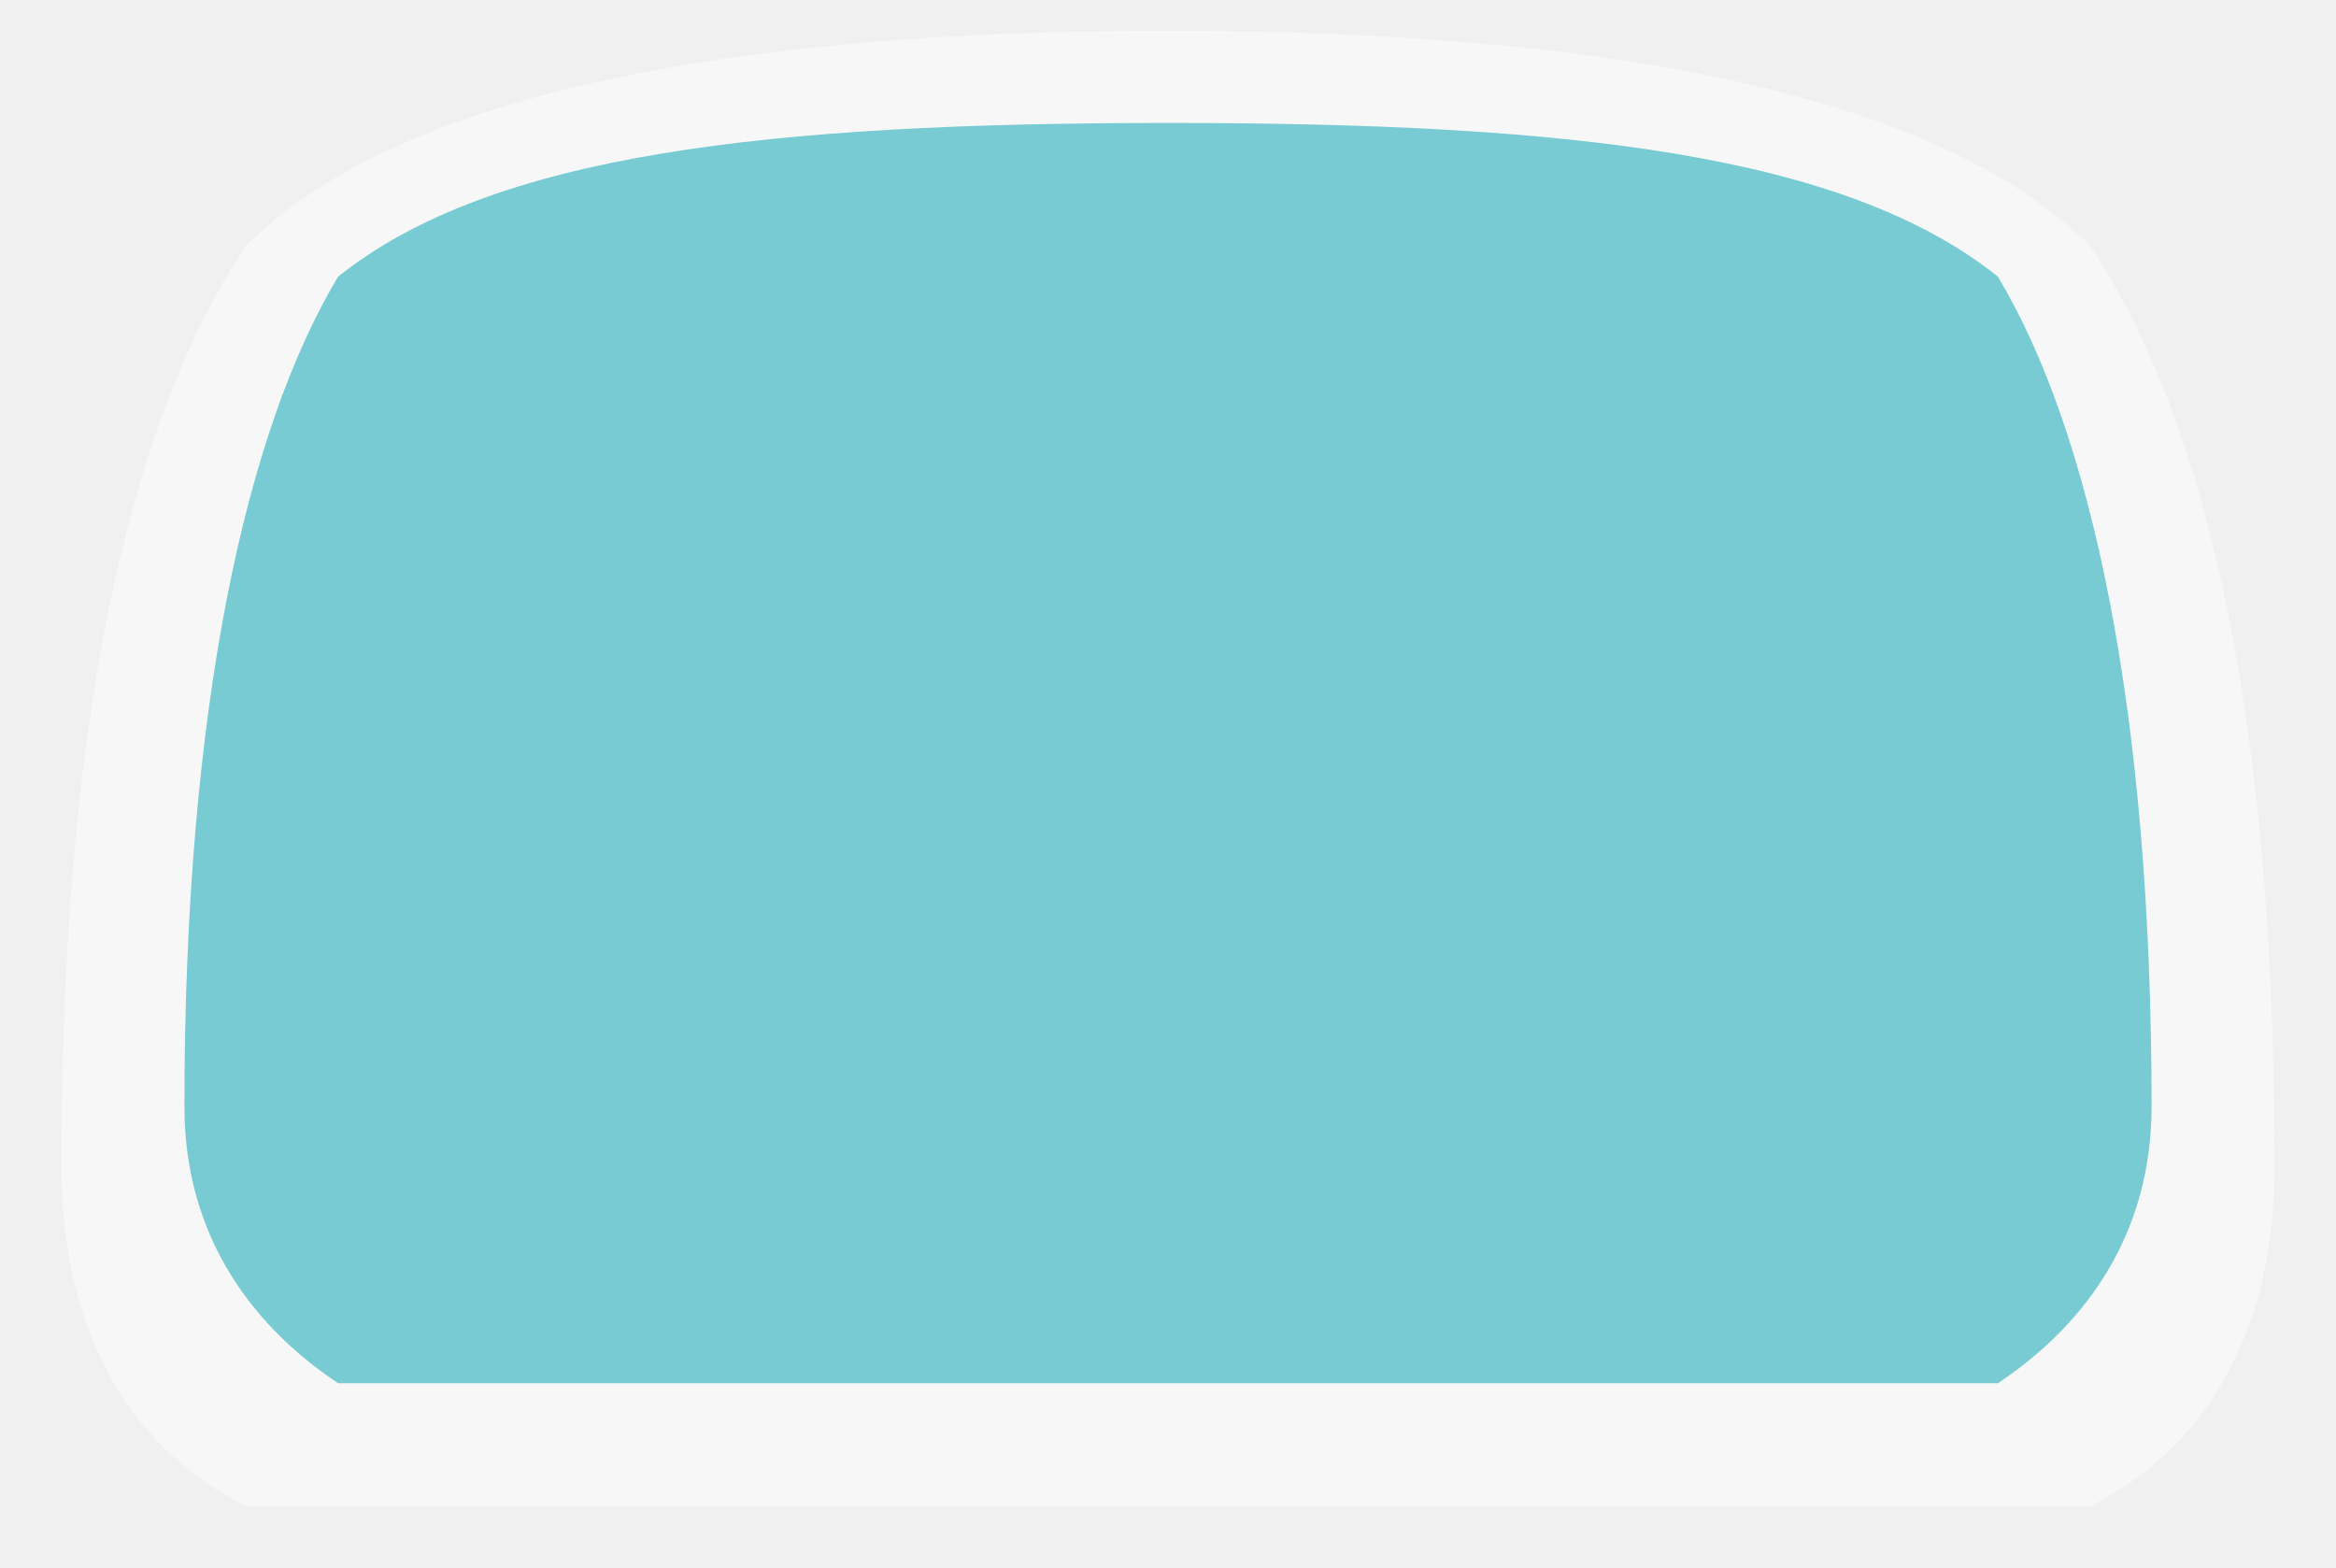
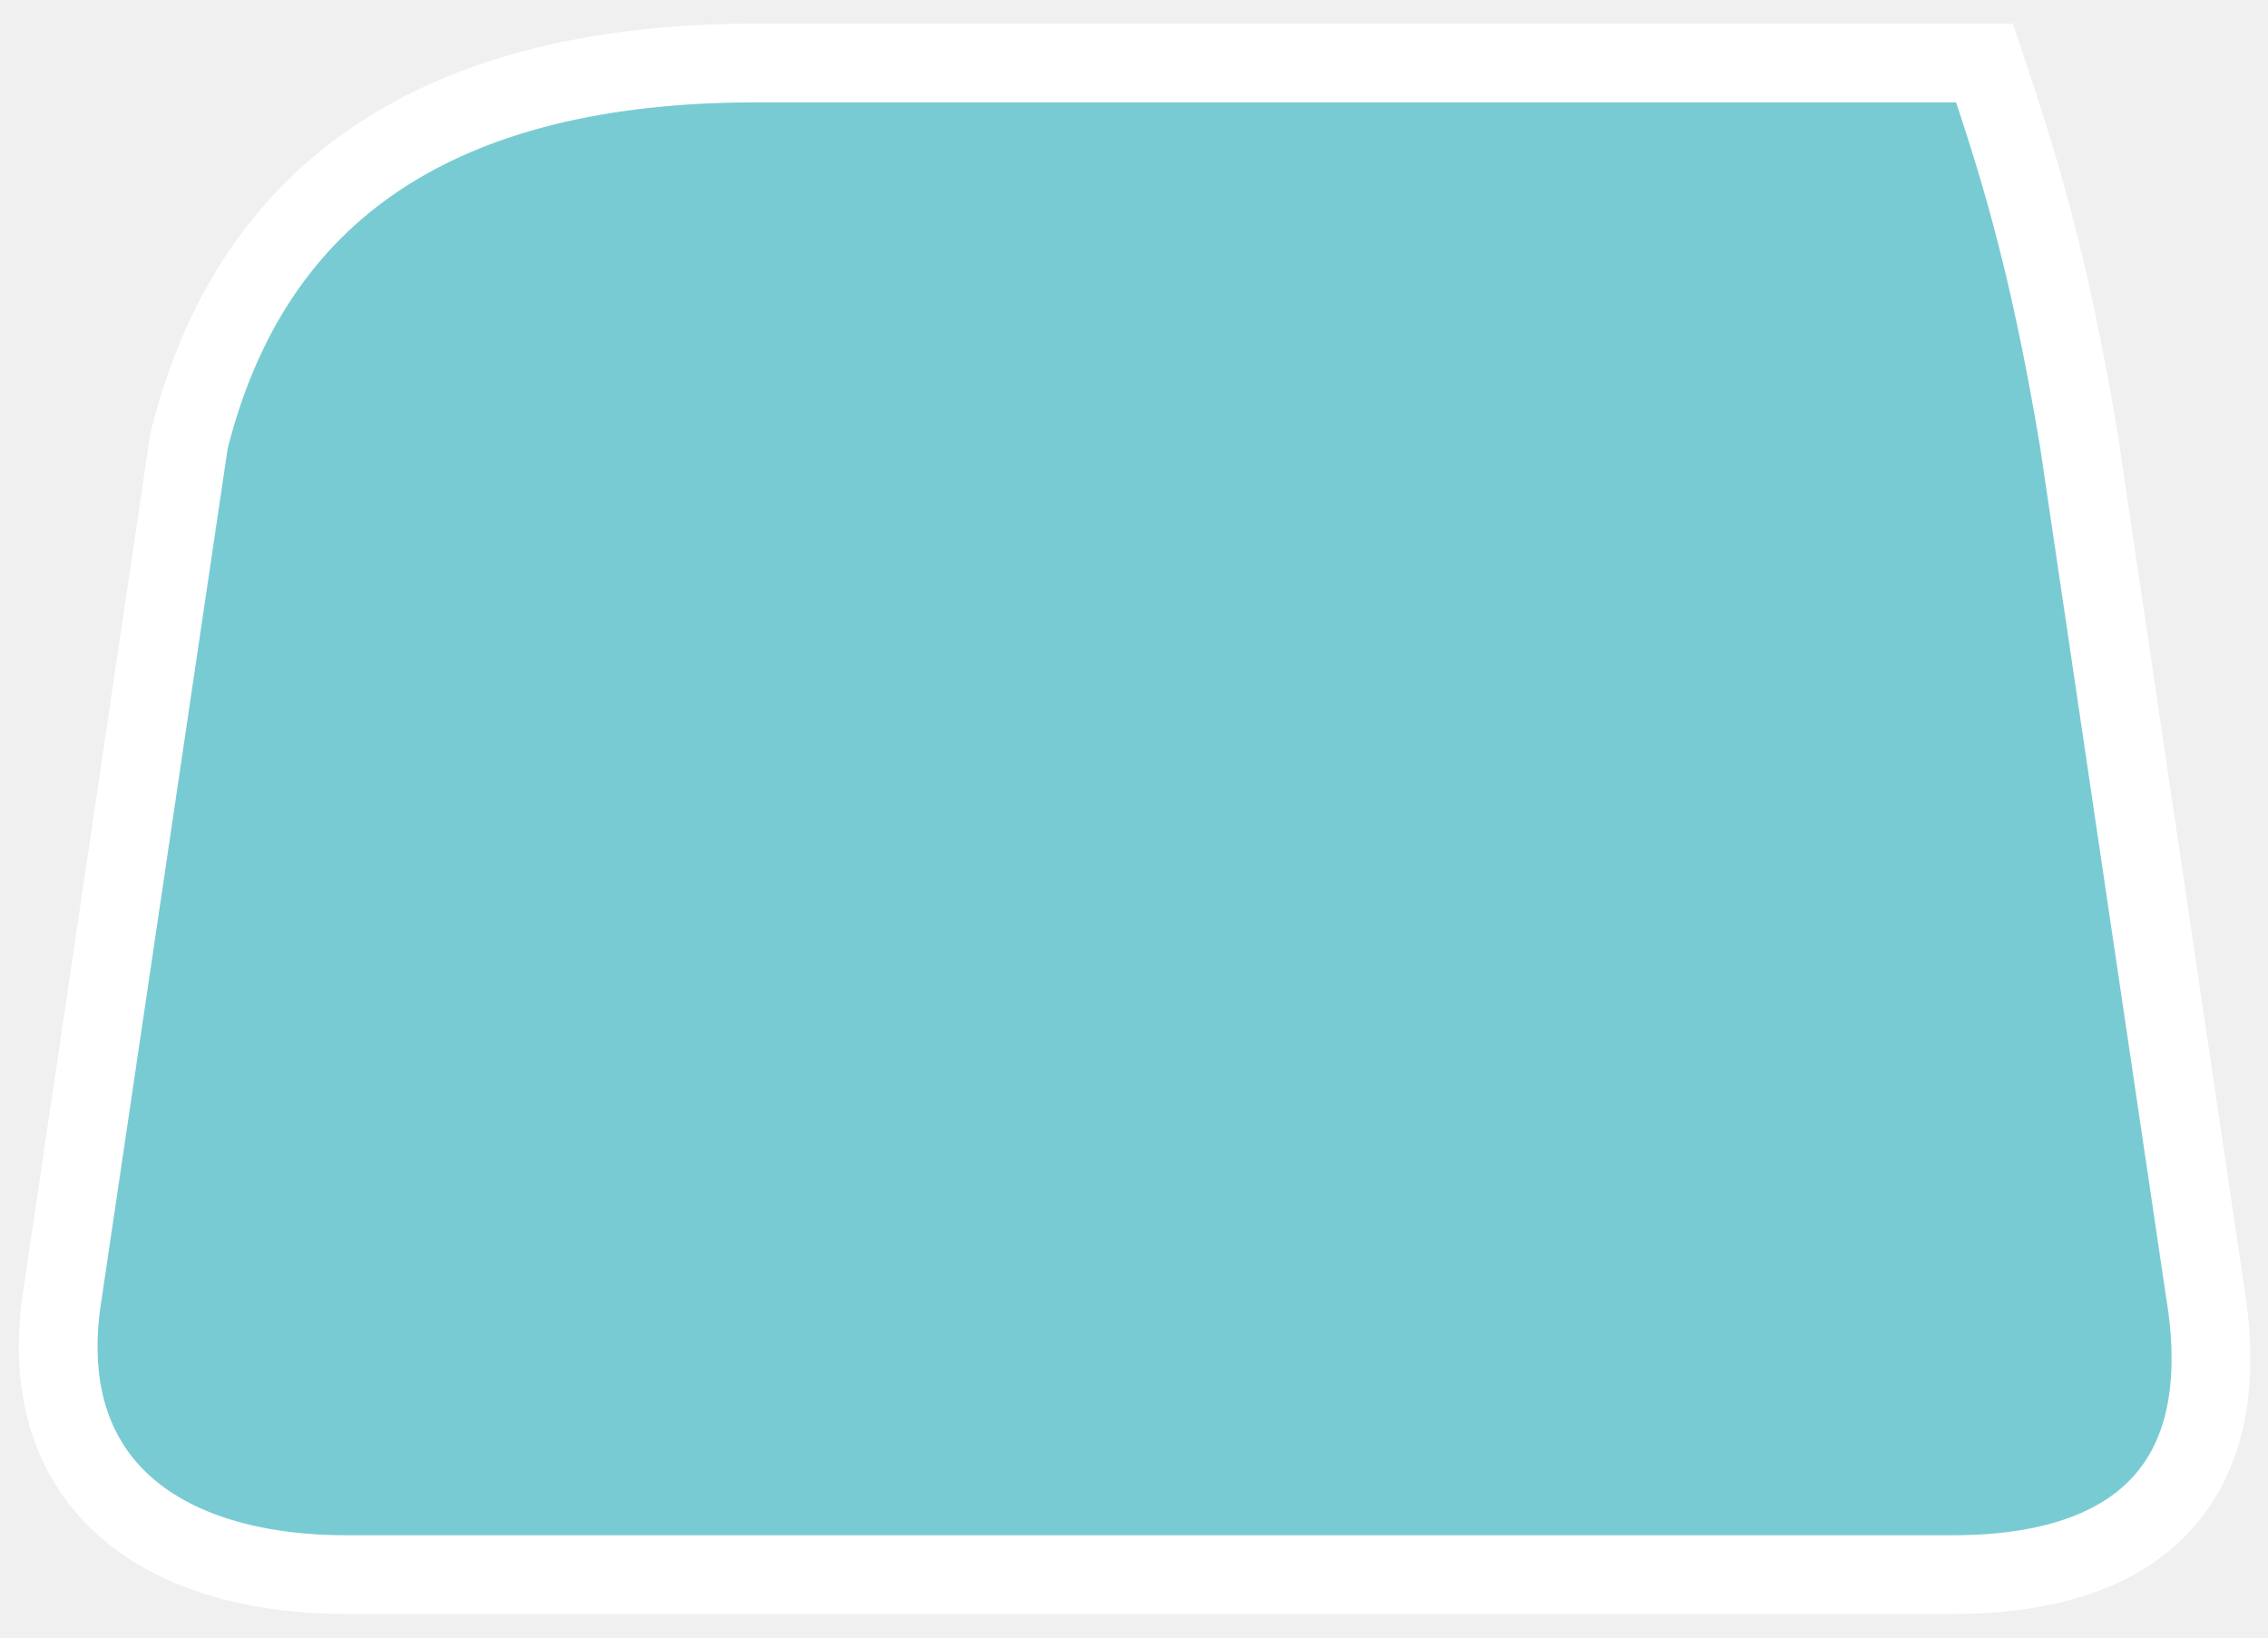
- <svg xmlns="http://www.w3.org/2000/svg" width="76" height="51" viewBox="0 0 76 51">
-   <g transform="translate(76 0) scale(-1 1)">
-     <path d="M8 8 C13 3, 24 1, 38 1 C52 1, 63 3, 68 8              C72 14, 74 24, 74 38              C74 43, 72 47, 68 49              H8              C4 47, 2 43, 2 38              C2 24, 4 14, 8 8 Z" fill="#f7f7f7" />
-     <path d="M11 9 C16 5, 25 4, 38 4 C51 4, 60 5, 65 9              C68 14, 70 23, 70 36              C70 40, 68 43, 65 45              H11              C8 43, 6 40, 6 36              C6 23, 8 14, 11 9 Z" fill="#78cbd3" />
-   </g>
+ <svg xmlns="http://www.w3.org/2000/svg" width="72" height="52" viewBox="0 0 72 52">
+   <path d="M63 2 H24 C14 2 8 6 6 14 L2 41            C1 47 5 50 11 50 H62            C68 50 71 47 70 41 L66 14            C65 8 64 5 63 2 Z" fill="#79cbd3" stroke="#ffffff" stroke-width="2.5" />
</svg>
